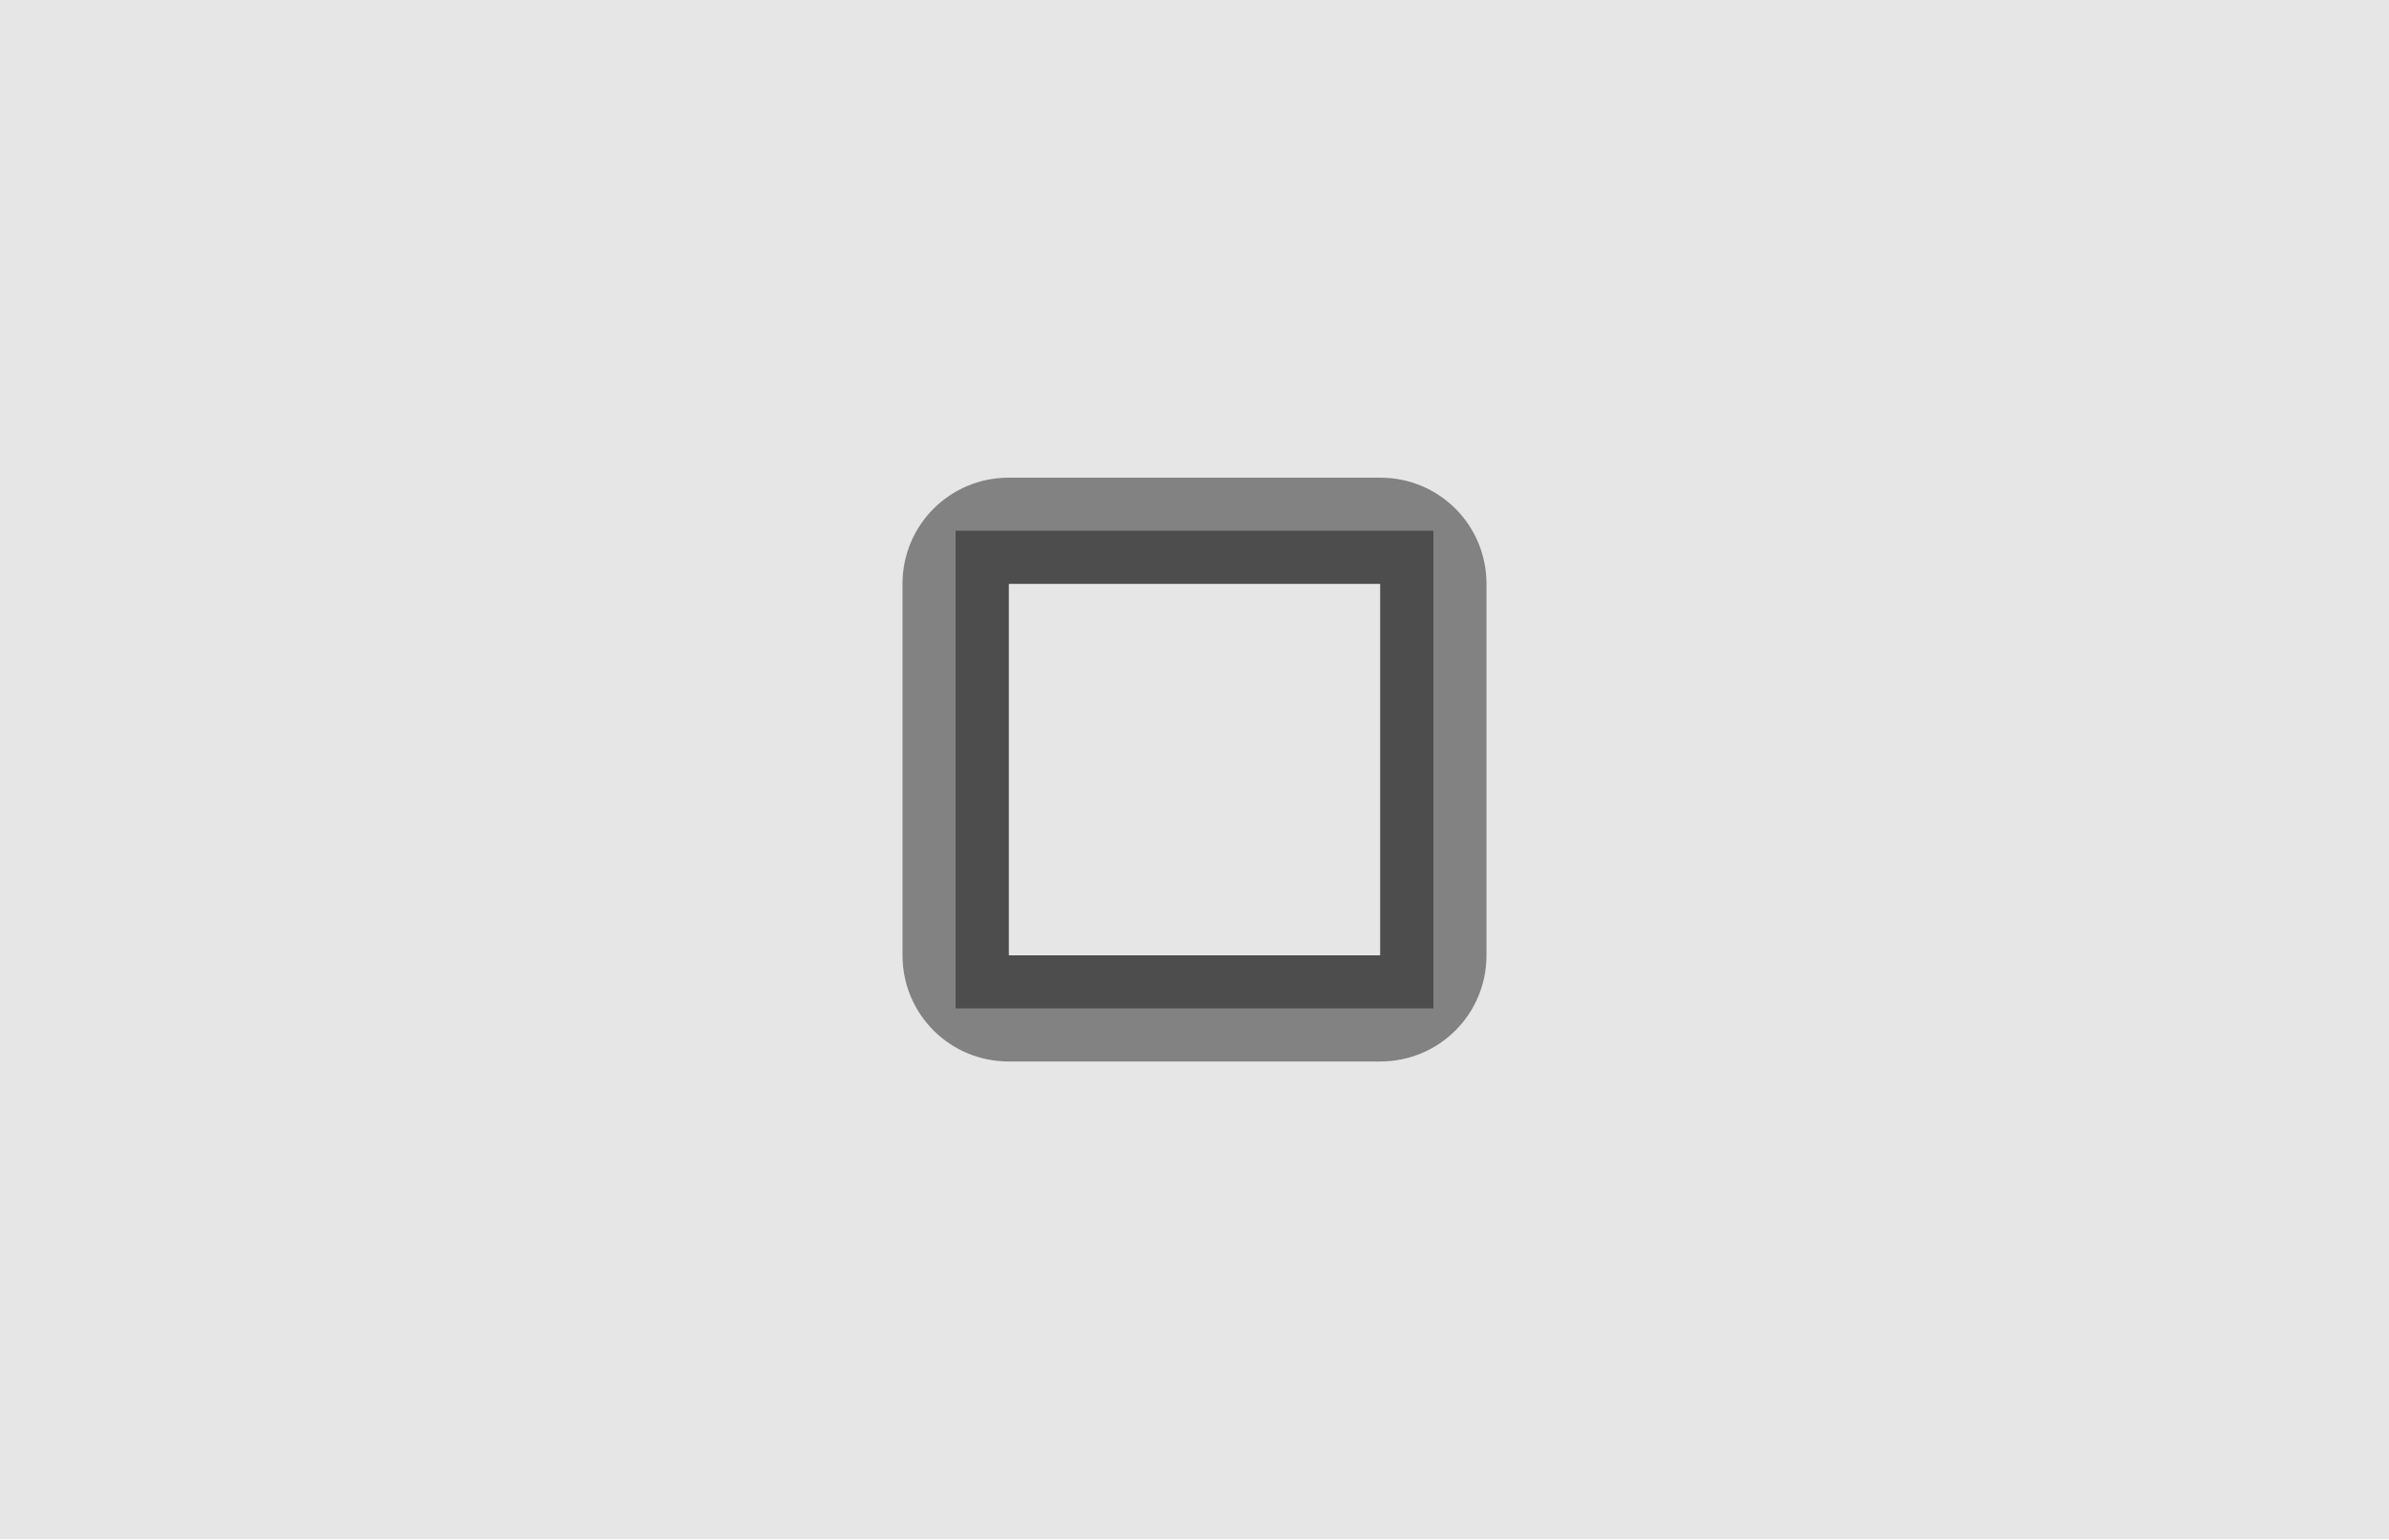
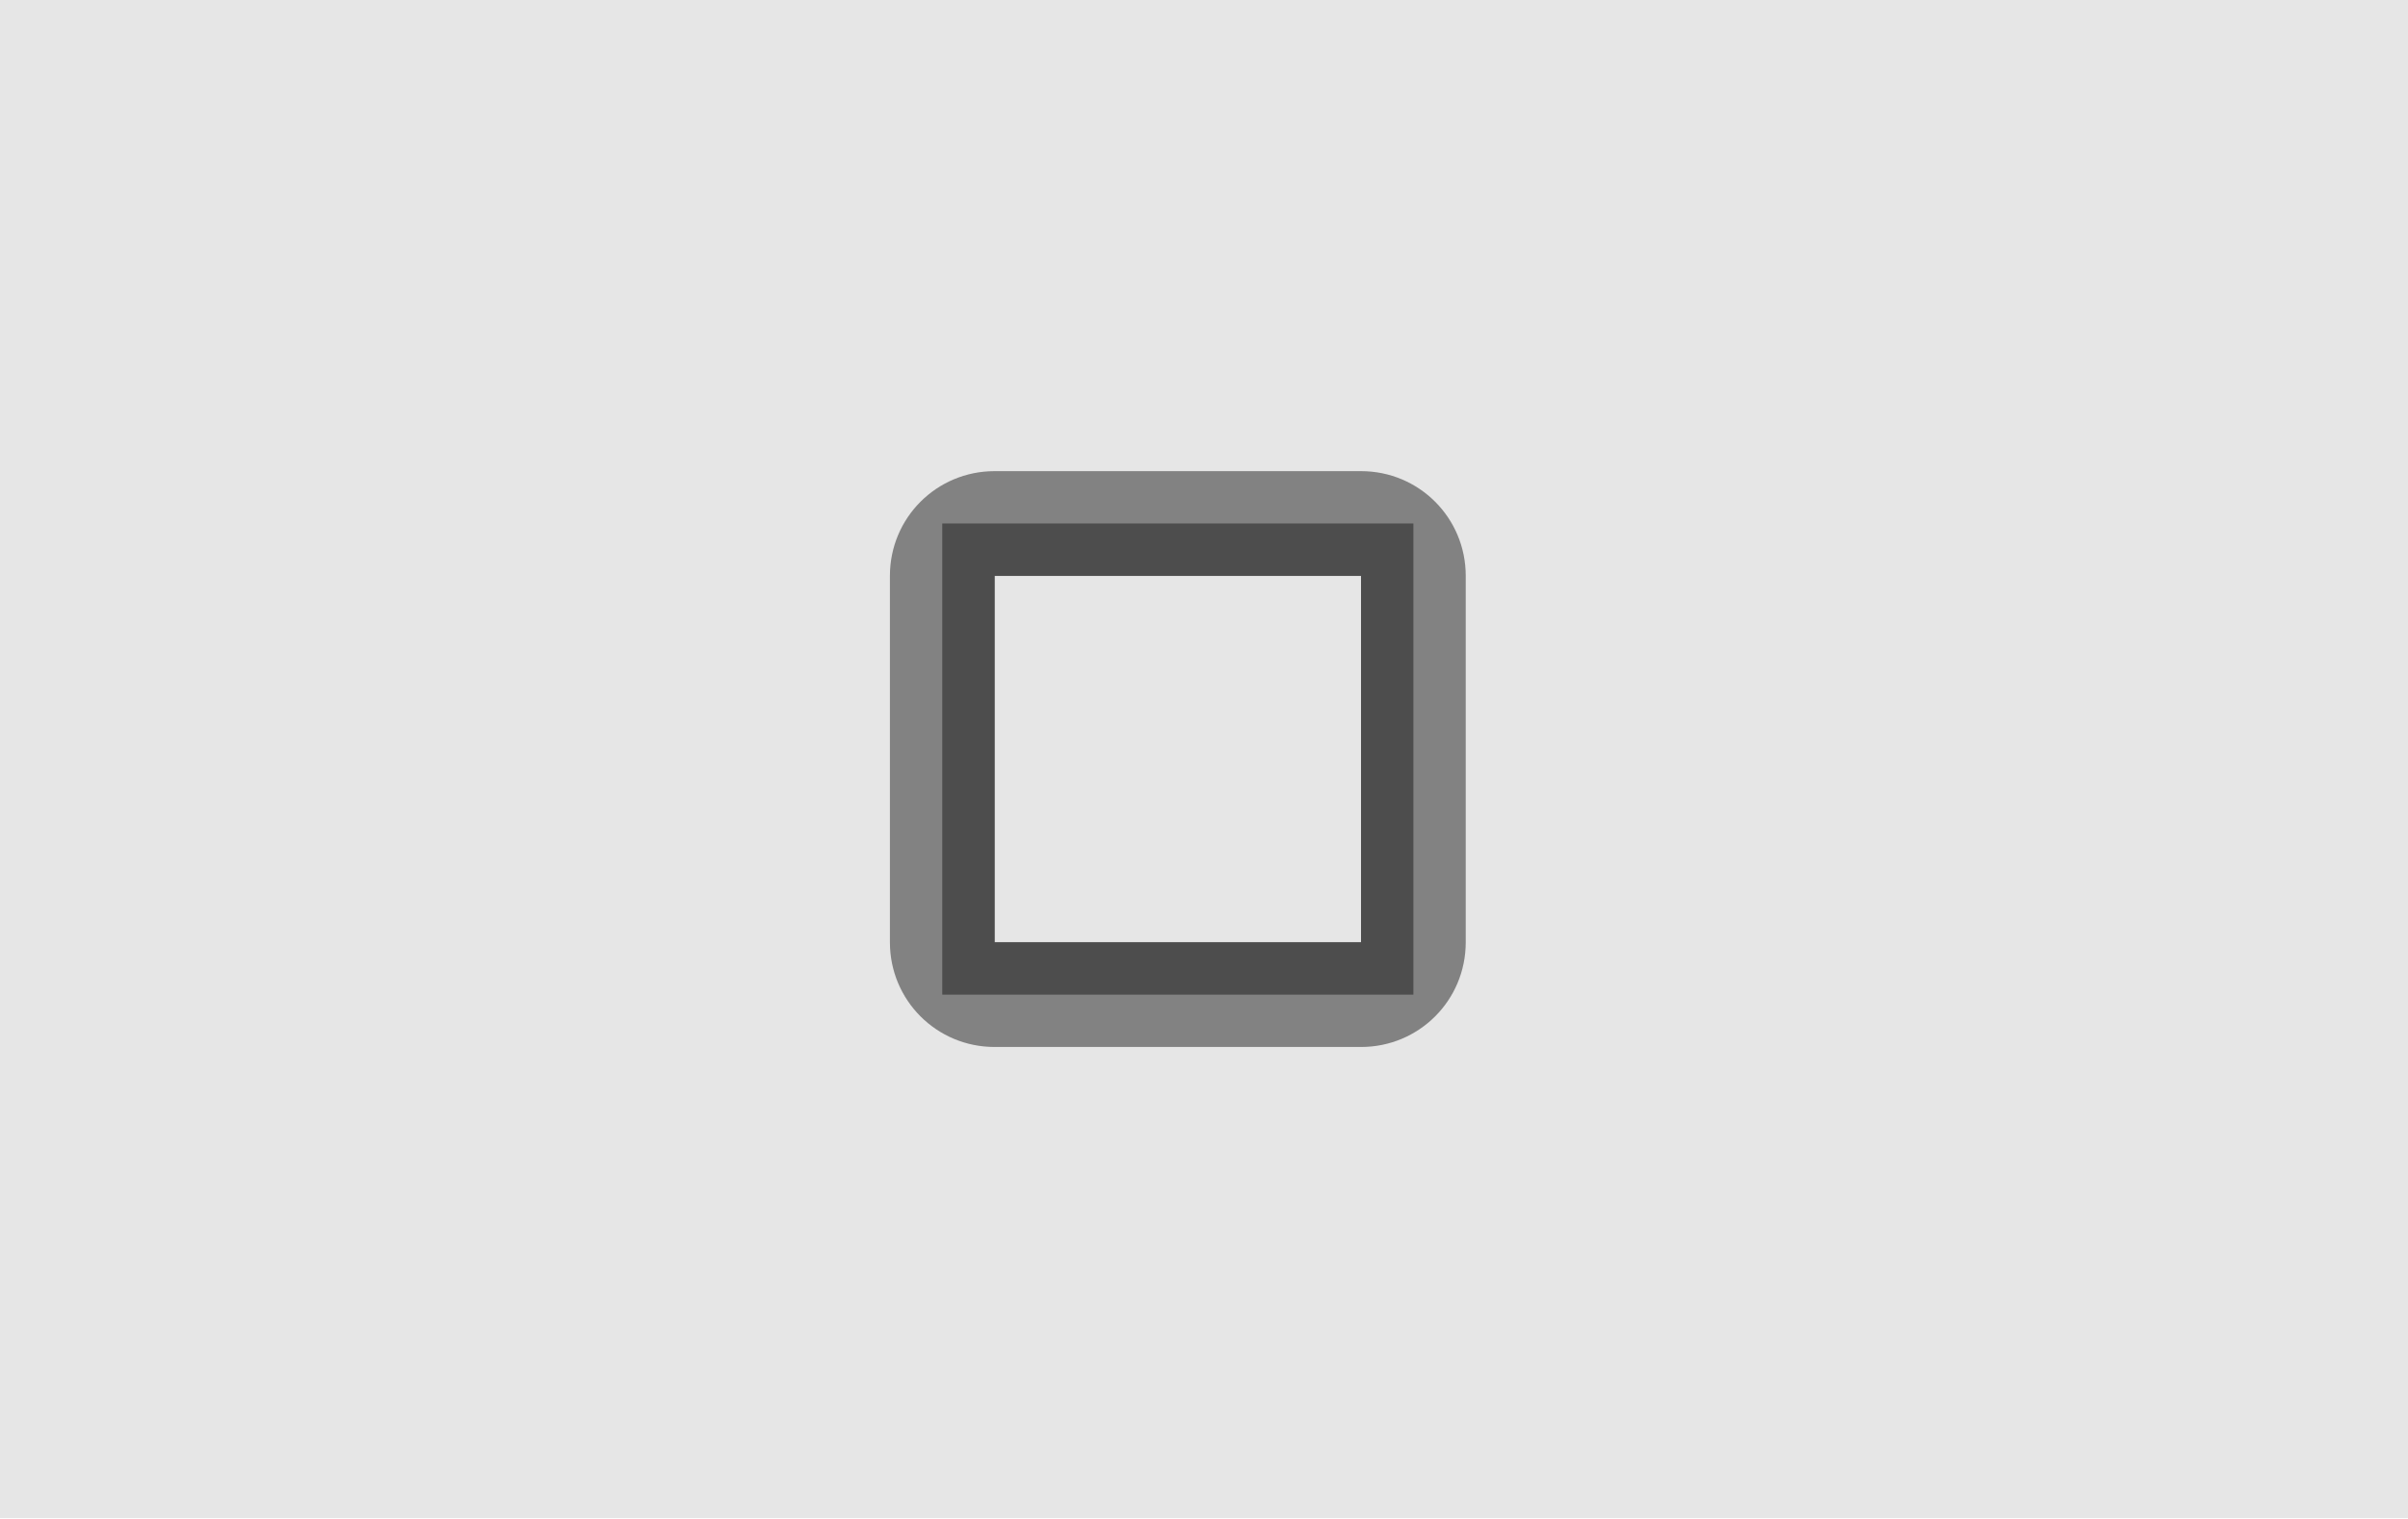
- <svg xmlns="http://www.w3.org/2000/svg" viewBox="0 0 45 29" version="1.1" id="svg5" width="45" height="29" xml:space="preserve">
+ <svg xmlns="http://www.w3.org/2000/svg" viewBox="0 0 46 29" version="1.1" id="svg5" width="46" height="29" xml:space="preserve">
  <defs id="defs9">
    <style type="text/css" id="current-color-scheme-36">
      .ColorScheme-Text {
        color:#eff0f1;
      }
      .ColorScheme-NegativeText {
        color:#da4453;
      }
      </style>
    <style type="text/css" id="current-color-scheme-367">
      .ColorScheme-Text {
        color:#eff0f1;
      }
      .ColorScheme-NegativeText {
        color:#da4453;
      }
      </style>
    <style type="text/css" id="current-color-scheme-5">
      .ColorScheme-Text {
        color:#eff0f1;
      }
      .ColorScheme-NegativeText {
        color:#da4453;
      }
      </style>
    <style type="text/css" id="current-color-scheme-36-3">
      .ColorScheme-Text {
        color:#eff0f1;
      }
      .ColorScheme-NegativeText {
        color:#da4453;
      }
      </style>
    <style type="text/css" id="current-color-scheme-62">
      .ColorScheme-Text {
        color:#eff0f1;
      }
      .ColorScheme-NegativeText {
        color:#da4453;
      }
      </style>
    <style type="text/css" id="current-color-scheme-5-9">
      .ColorScheme-Text {
        color:#eff0f1;
      }
      .ColorScheme-NegativeText {
        color:#da4453;
      }
      </style>
    <style type="text/css" id="current-color-scheme-36-3-1">
      .ColorScheme-Text {
        color:#eff0f1;
      }
      .ColorScheme-NegativeText {
        color:#da4453;
      }
      </style>
    <style type="text/css" id="current-color-scheme-3675">
      .ColorScheme-Text {
        color:#eff0f1;
      }
      .ColorScheme-NegativeText {
        color:#da4453;
      }
      </style>
    <style type="text/css" id="current-color-scheme-53-3">
      .ColorScheme-Text {
        color:#eff0f1;
      }
      .ColorScheme-NegativeText {
        color:#da4453;
      }
      </style>
    <style type="text/css" id="current-color-scheme-5-5">
      .ColorScheme-Text {
        color:#eff0f1;
      }
      .ColorScheme-NegativeText {
        color:#da4453;
      }
      </style>
    <style type="text/css" id="current-color-scheme-0">
      .ColorScheme-Text {
        color:#eff0f1;
      }
      .ColorScheme-NegativeText {
        color:#da4453;
      }
      </style>
    <style type="text/css" id="current-color-scheme-5-6">
      .ColorScheme-Text {
        color:#eff0f1;
      }
      .ColorScheme-NegativeText {
        color:#da4453;
      }
      </style>
    <style type="text/css" id="current-color-scheme-36-3-6">
      .ColorScheme-Text {
        color:#eff0f1;
      }
      .ColorScheme-NegativeText {
        color:#da4453;
      }
      </style>
    <style type="text/css" id="current-color-scheme-5356-2">
      .ColorScheme-Text {
        color:#eff0f1;
      }
      .ColorScheme-NegativeText {
        color:#da4453;
      }
      </style>
    <style type="text/css" id="current-color-scheme-5-2">
      .ColorScheme-Text {
        color:#eff0f1;
      }
      .ColorScheme-NegativeText {
        color:#da4453;
      }
      </style>
    <style type="text/css" id="current-color-scheme-36-3-91">
      .ColorScheme-Text {
        color:#eff0f1;
      }
      .ColorScheme-NegativeText {
        color:#da4453;
      }
      </style>
    <style type="text/css" id="current-color-scheme-35">
      .ColorScheme-Text {
        color:#eff0f1;
      }
      .ColorScheme-NegativeText {
        color:#da4453;
      }
      </style>
    <style type="text/css" id="current-color-scheme-5-6-2">
      .ColorScheme-Text {
        color:#eff0f1;
      }
      .ColorScheme-NegativeText {
        color:#da4453;
      }
      </style>
    <style type="text/css" id="current-color-scheme-36-3-2">
      .ColorScheme-Text {
        color:#eff0f1;
      }
      .ColorScheme-NegativeText {
        color:#da4453;
      }
      </style>
    <style type="text/css" id="current-color-scheme-535-9">
      .ColorScheme-Text {
        color:#eff0f1;
      }
      .ColorScheme-NegativeText {
        color:#da4453;
      }
      </style>
    <style type="text/css" id="current-color-scheme-53-7">
      .ColorScheme-Text {
        color:#eff0f1;
      }
      .ColorScheme-NegativeText {
        color:#da4453;
      }
      </style>
    <style type="text/css" id="current-color-scheme-5-62">
      .ColorScheme-Text {
        color:#eff0f1;
      }
      .ColorScheme-NegativeText {
        color:#da4453;
      }
      </style>
    <style type="text/css" id="current-color-scheme-36-3-9">
      .ColorScheme-Text {
        color:#eff0f1;
      }
      .ColorScheme-NegativeText {
        color:#da4453;
      }
      </style>
  </defs>
  <style type="text/css" id="current-color-scheme">
        .ColorScheme-Text {
            color:#eff0f1;
        }
    </style>
  <style type="text/css" id="current-color-scheme-5356">
        .ColorScheme-Text {
            color:#eff0f1;
        }
    </style>
  <style type="text/css" id="current-color-scheme-535">
        .ColorScheme-Text {
            color:#eff0f1;
        }
    </style>
  <style type="text/css" id="current-color-scheme-53">
        .ColorScheme-Text {
            color:#eff0f1;
        }
    </style>
  <style type="text/css" id="current-color-scheme-3">
        .ColorScheme-Text {
            color:#eff0f1;
        }
    </style>
  <style type="text/css" id="current-color-scheme-3-5">
        .ColorScheme-Text {
            color:#eff0f1;
        }
    </style>
  <style type="text/css" id="current-color-scheme-3-3">
        .ColorScheme-Text {
            color:#eff0f1;
        }
    </style>
  <style type="text/css" id="current-color-scheme-36-35">
        .ColorScheme-Text {
            color:#eff0f1;
        }
    </style>
  <style type="text/css" id="current-color-scheme-6">
        .ColorScheme-Text {
            color:#eff0f1;
        }
    </style>
  <style type="text/css" id="current-color-scheme-3-7">
        .ColorScheme-Text {
            color:#eff0f1;
        }
    </style>
  <style type="text/css" id="current-color-scheme-3-2">
        .ColorScheme-Text {
            color:#eff0f1;
        }
    </style>
  <style type="text/css" id="current-color-scheme-3-3-7">
        .ColorScheme-Text {
            color:#eff0f1;
        }
    </style>
  <style type="text/css" id="current-color-scheme-36-0">
        .ColorScheme-Text {
            color:#eff0f1;
        }
    </style>
  <style type="text/css" id="current-color-scheme-6-9">
        .ColorScheme-Text {
            color:#eff0f1;
        }
    </style>
  <style type="text/css" id="current-color-scheme-3-7-3">
        .ColorScheme-Text {
            color:#eff0f1;
        }
    </style>
  <style type="text/css" id="current-color-scheme-3-12">
        .ColorScheme-Text {
            color:#eff0f1;
        }
    </style>
  <style type="text/css" id="current-color-scheme-3-5-7">
        .ColorScheme-Text {
            color:#eff0f1;
        }
    </style>
  <style type="text/css" id="current-color-scheme-3-3-09">
        .ColorScheme-Text {
            color:#eff0f1;
        }
    </style>
  <style type="text/css" id="current-color-scheme-36-360">
        .ColorScheme-Text {
            color:#eff0f1;
        }
    </style>
  <style type="text/css" id="current-color-scheme-3-2-6">
        .ColorScheme-Text {
            color:#eff0f1;
        }
    </style>
  <style type="text/css" id="current-color-scheme-3-3-6">
        .ColorScheme-Text {
            color:#eff0f1;
        }
    </style>
  <style type="text/css" id="current-color-scheme-36-1">
        .ColorScheme-Text {
            color:#eff0f1;
        }
    </style>
  <style type="text/css" id="current-color-scheme-6-2">
        .ColorScheme-Text {
            color:#eff0f1;
        }
    </style>
  <style type="text/css" id="current-color-scheme-3-7-61">
        .ColorScheme-Text {
            color:#eff0f1;
        }
    </style>
  <style type="text/css" id="current-color-scheme-3-0">
        .ColorScheme-Text {
            color:#eff0f1;
        }
    </style>
  <style type="text/css" id="current-color-scheme-3-3-9">
        .ColorScheme-Text {
            color:#eff0f1;
        }
    </style>
  <style type="text/css" id="current-color-scheme-36-36">
        .ColorScheme-Text {
            color:#eff0f1;
        }
    </style>
  <style type="text/css" id="current-color-scheme-6-0">
        .ColorScheme-Text {
            color:#eff0f1;
        }
    </style>
  <style type="text/css" id="current-color-scheme-3-7-6">
        .ColorScheme-Text {
            color:#eff0f1;
        }
    </style>
  <style type="text/css" id="current-color-scheme-3-9">
        .ColorScheme-Text {
            color:#eff0f1;
        }
    </style>
  <style type="text/css" id="current-color-scheme-3-3-1">
        .ColorScheme-Text {
            color:#eff0f1;
        }
    </style>
  <style type="text/css" id="current-color-scheme-36-2">
        .ColorScheme-Text {
            color:#eff0f1;
        }
    </style>
  <style type="text/css" id="current-color-scheme-6-7">
        .ColorScheme-Text {
            color:#eff0f1;
        }
    </style>
  <style type="text/css" id="current-color-scheme-3-7-0">
        .ColorScheme-Text {
            color:#eff0f1;
        }
    </style>
  <style type="text/css" id="current-color-scheme-3-1">
        .ColorScheme-Text {
            color:#eff0f1;
        }
    </style>
  <style type="text/css" id="current-color-scheme-36-27">
        .ColorScheme-Text {
            color:#eff0f1;
        }
    </style>
  <style type="text/css" id="current-color-scheme-3-5-2">
        .ColorScheme-Text {
            color:#eff0f1;
        }
    </style>
  <style type="text/css" id="current-color-scheme-3-3-0">
        .ColorScheme-Text {
            color:#eff0f1;
        }
    </style>
  <style type="text/css" id="current-color-scheme-36-6">
        .ColorScheme-Text {
            color:#eff0f1;
        }
    </style>
  <style type="text/css" id="current-color-scheme-6-9-8">
        .ColorScheme-Text {
            color:#eff0f1;
        }
    </style>
  <style type="text/css" id="current-color-scheme-3-7-3-7">
        .ColorScheme-Text {
            color:#eff0f1;
        }
    </style>
  <g id="g7" transform="translate(-16)" />
  <g id="g9" transform="translate(-13,-1)">
-     <rect style="fill:#000000;fill-opacity:0.1;stroke-width:2.493;stroke-linecap:round;stroke-linejoin:round;paint-order:stroke fill markers" id="rect1" width="45" height="29" x="13" y="1" />
-     <path id="path3" style="fill:#4d4d4d;fill-opacity:0.65;stroke-width:0.794;stroke-linecap:round;stroke-linejoin:round;paint-order:stroke fill markers" d="M 32 10 C 30.892 10 30 10.892 30 12 L 30 19 C 30 20.108 30.892 21 32 21 L 39 21 C 40.108 21 41 20.108 41 19 L 41 12 C 41 10.892 40.108 10 39 10 L 32 10 z M 32 12 L 39 12 L 39 19 L 32 19 L 32 12 z " />
-     <path id="rect2" style="fill:#4d4d4d;fill-opacity:1;stroke-width:0.794;stroke-linecap:round;stroke-linejoin:round;paint-order:stroke fill markers" d="M 31 11 L 31 20 L 40 20 L 40 11 L 31 11 z M 32 12 L 39 12 L 39 19 L 32 19 L 32 12 z " />
+     <rect style="fill:#000000;fill-opacity:0.1;stroke-width:2.493;stroke-linecap:round;stroke-linejoin:round;paint-order:stroke fill markers" id="rect1" width="46" height="29" x="13" y="1" />
+     <path id="path3" style="fill:#4d4d4d;fill-opacity:0.65;stroke-width:0.794;stroke-linecap:round;stroke-linejoin:round;paint-order:stroke fill markers" d="m 32,10 c -1.108,0 -2,0.892 -2,2 v 7 c 0,1.108 0.892,2 2,2 h 7 c 1.108,0 2,-0.892 2,-2 v -7 c 0,-1.108 -0.892,-2 -2,-2 z m 0,2 h 7 v 7 h -7 z" />
+     <path id="rect2" style="fill:#4d4d4d;fill-opacity:1;stroke-width:0.794;stroke-linecap:round;stroke-linejoin:round;paint-order:stroke fill markers" d="m 31,11 v 9 h 9 v -9 z m 1,1 h 7 v 7 h -7 z" />
  </g>
</svg>
